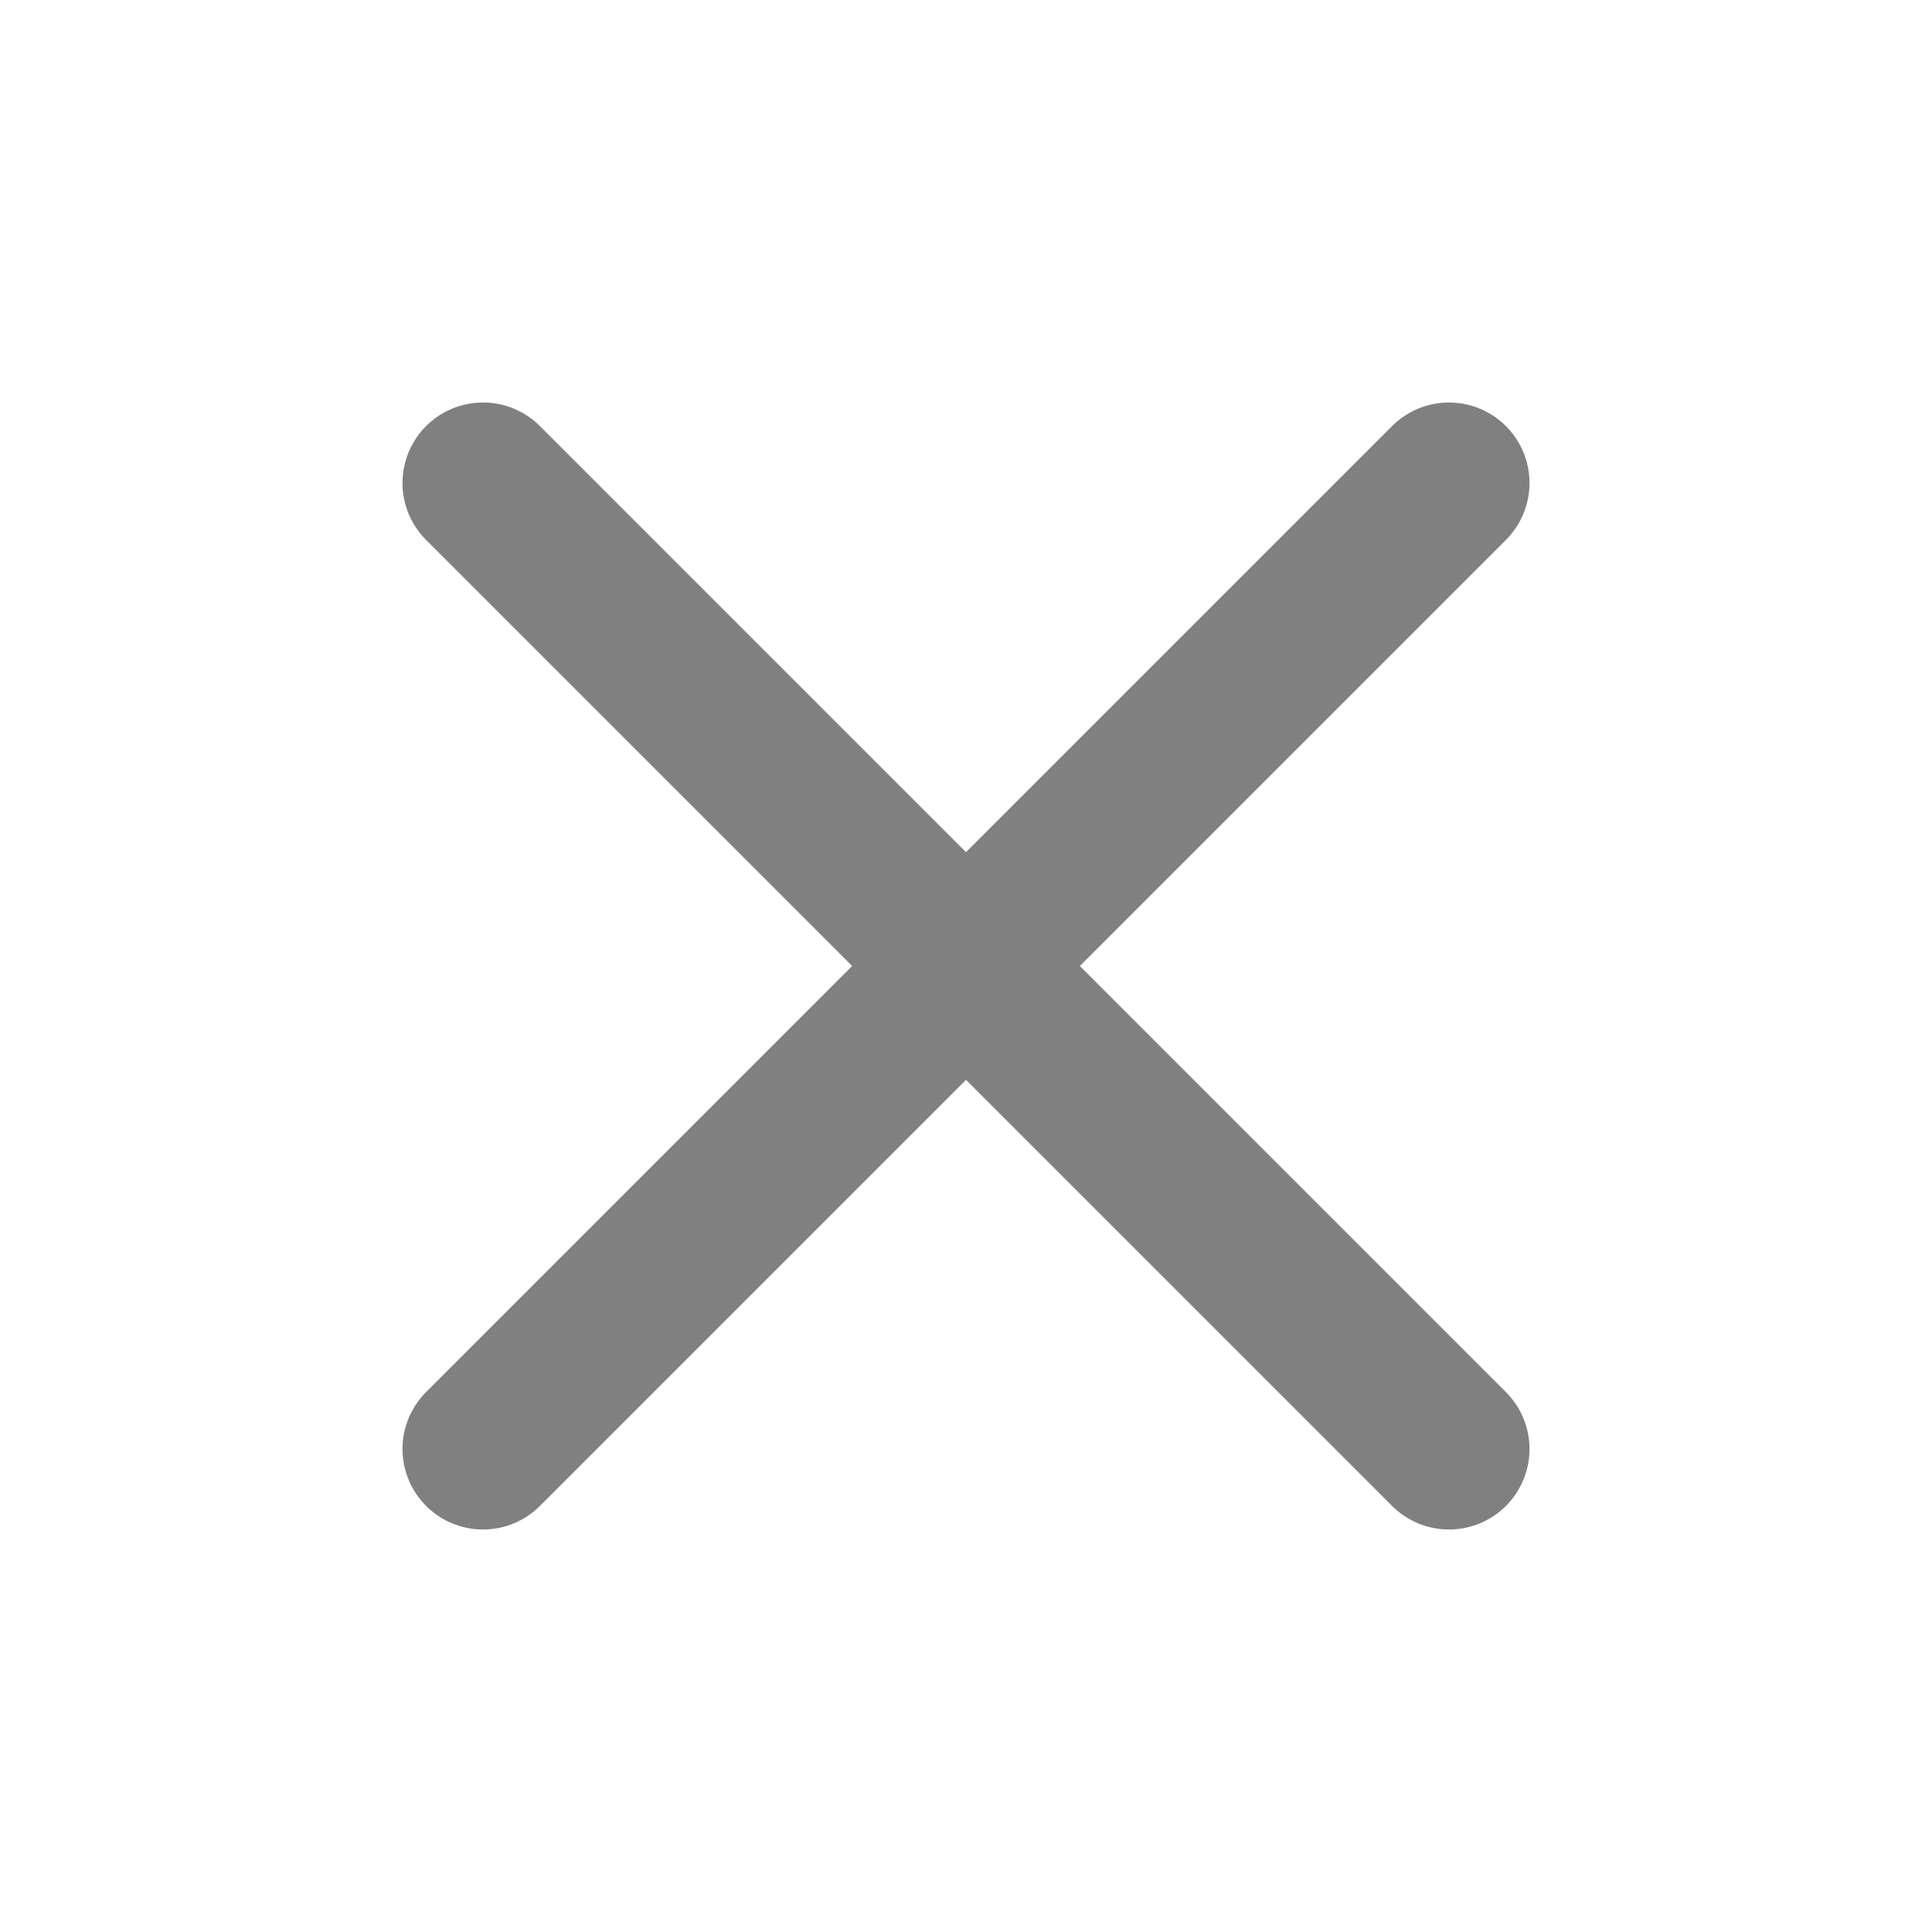
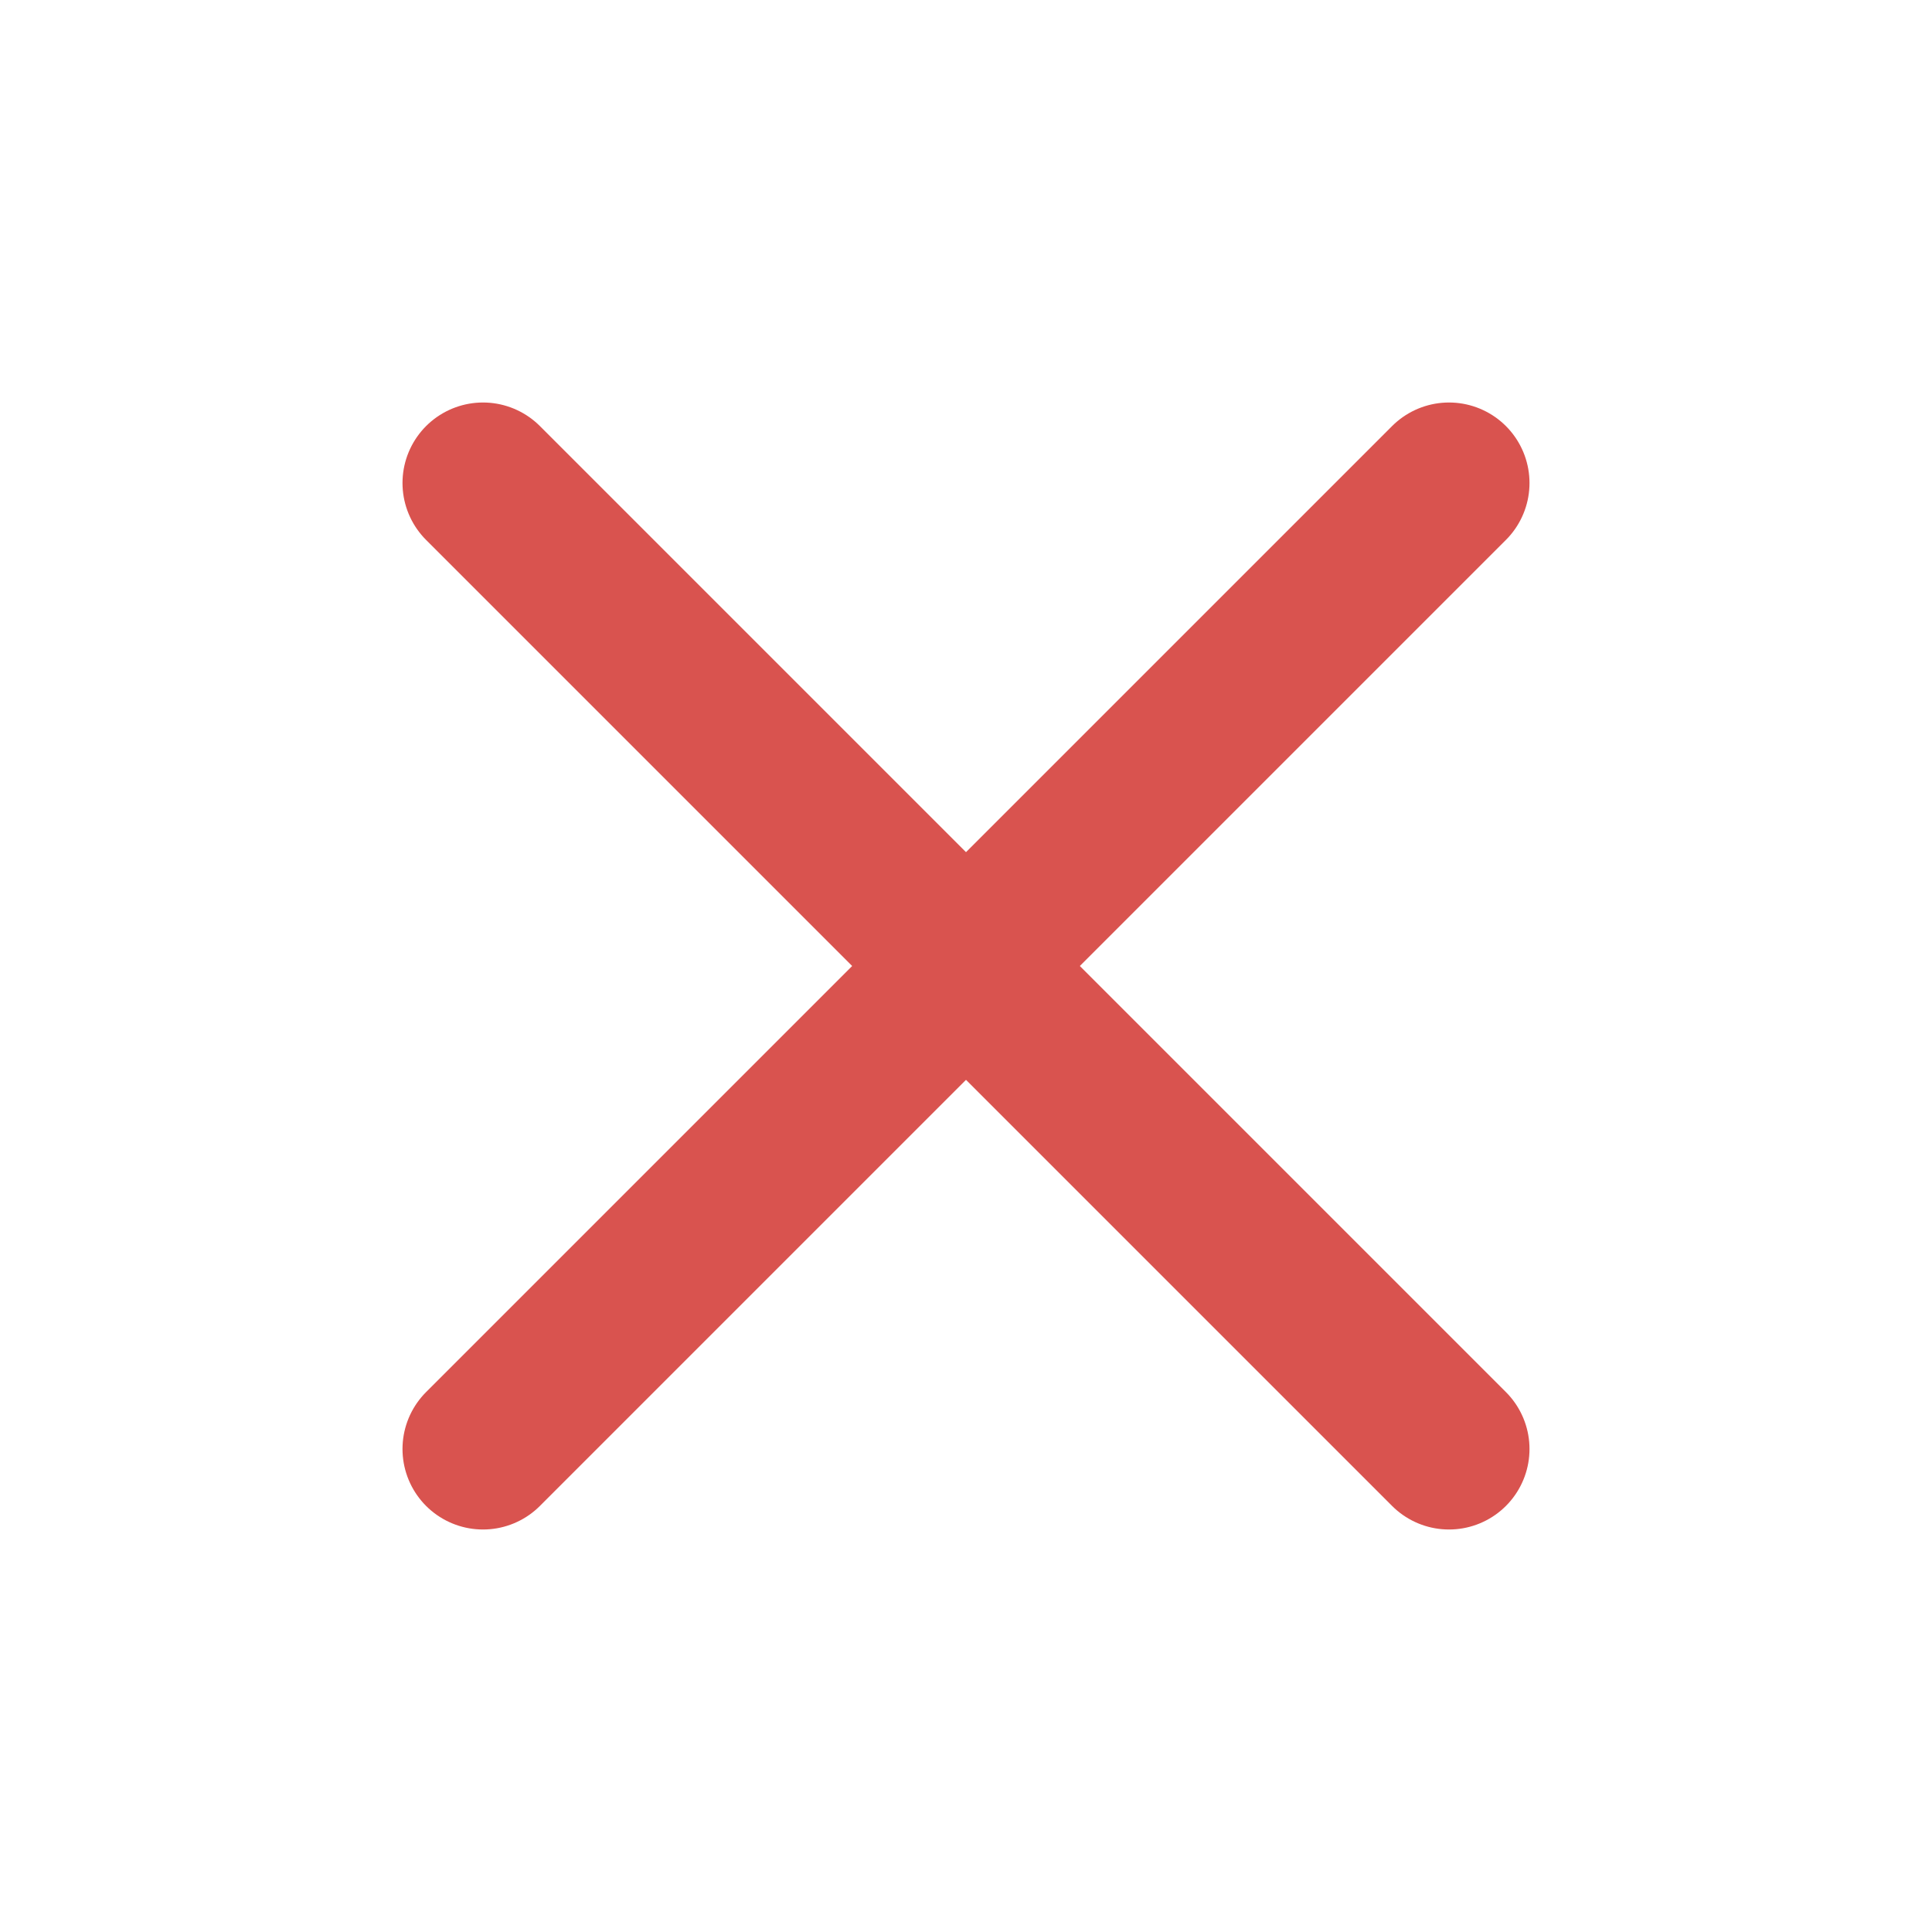
- <svg xmlns="http://www.w3.org/2000/svg" class="lucide lucide-x" width="24" height="24" viewBox="0 0 24 24" fill="none" stroke="#808080" stroke-width="2" stroke-linecap="round" stroke-linejoin="round">
+ <svg xmlns="http://www.w3.org/2000/svg" class="lucide lucide-x" width="24" height="24" viewBox="0 0 24 24" fill="none" stroke="#d9534f" stroke-width="2" stroke-linecap="round" stroke-linejoin="round">
  <path d="M18 6 6 18" />
  <path d="m6 6 12 12" />
</svg>
